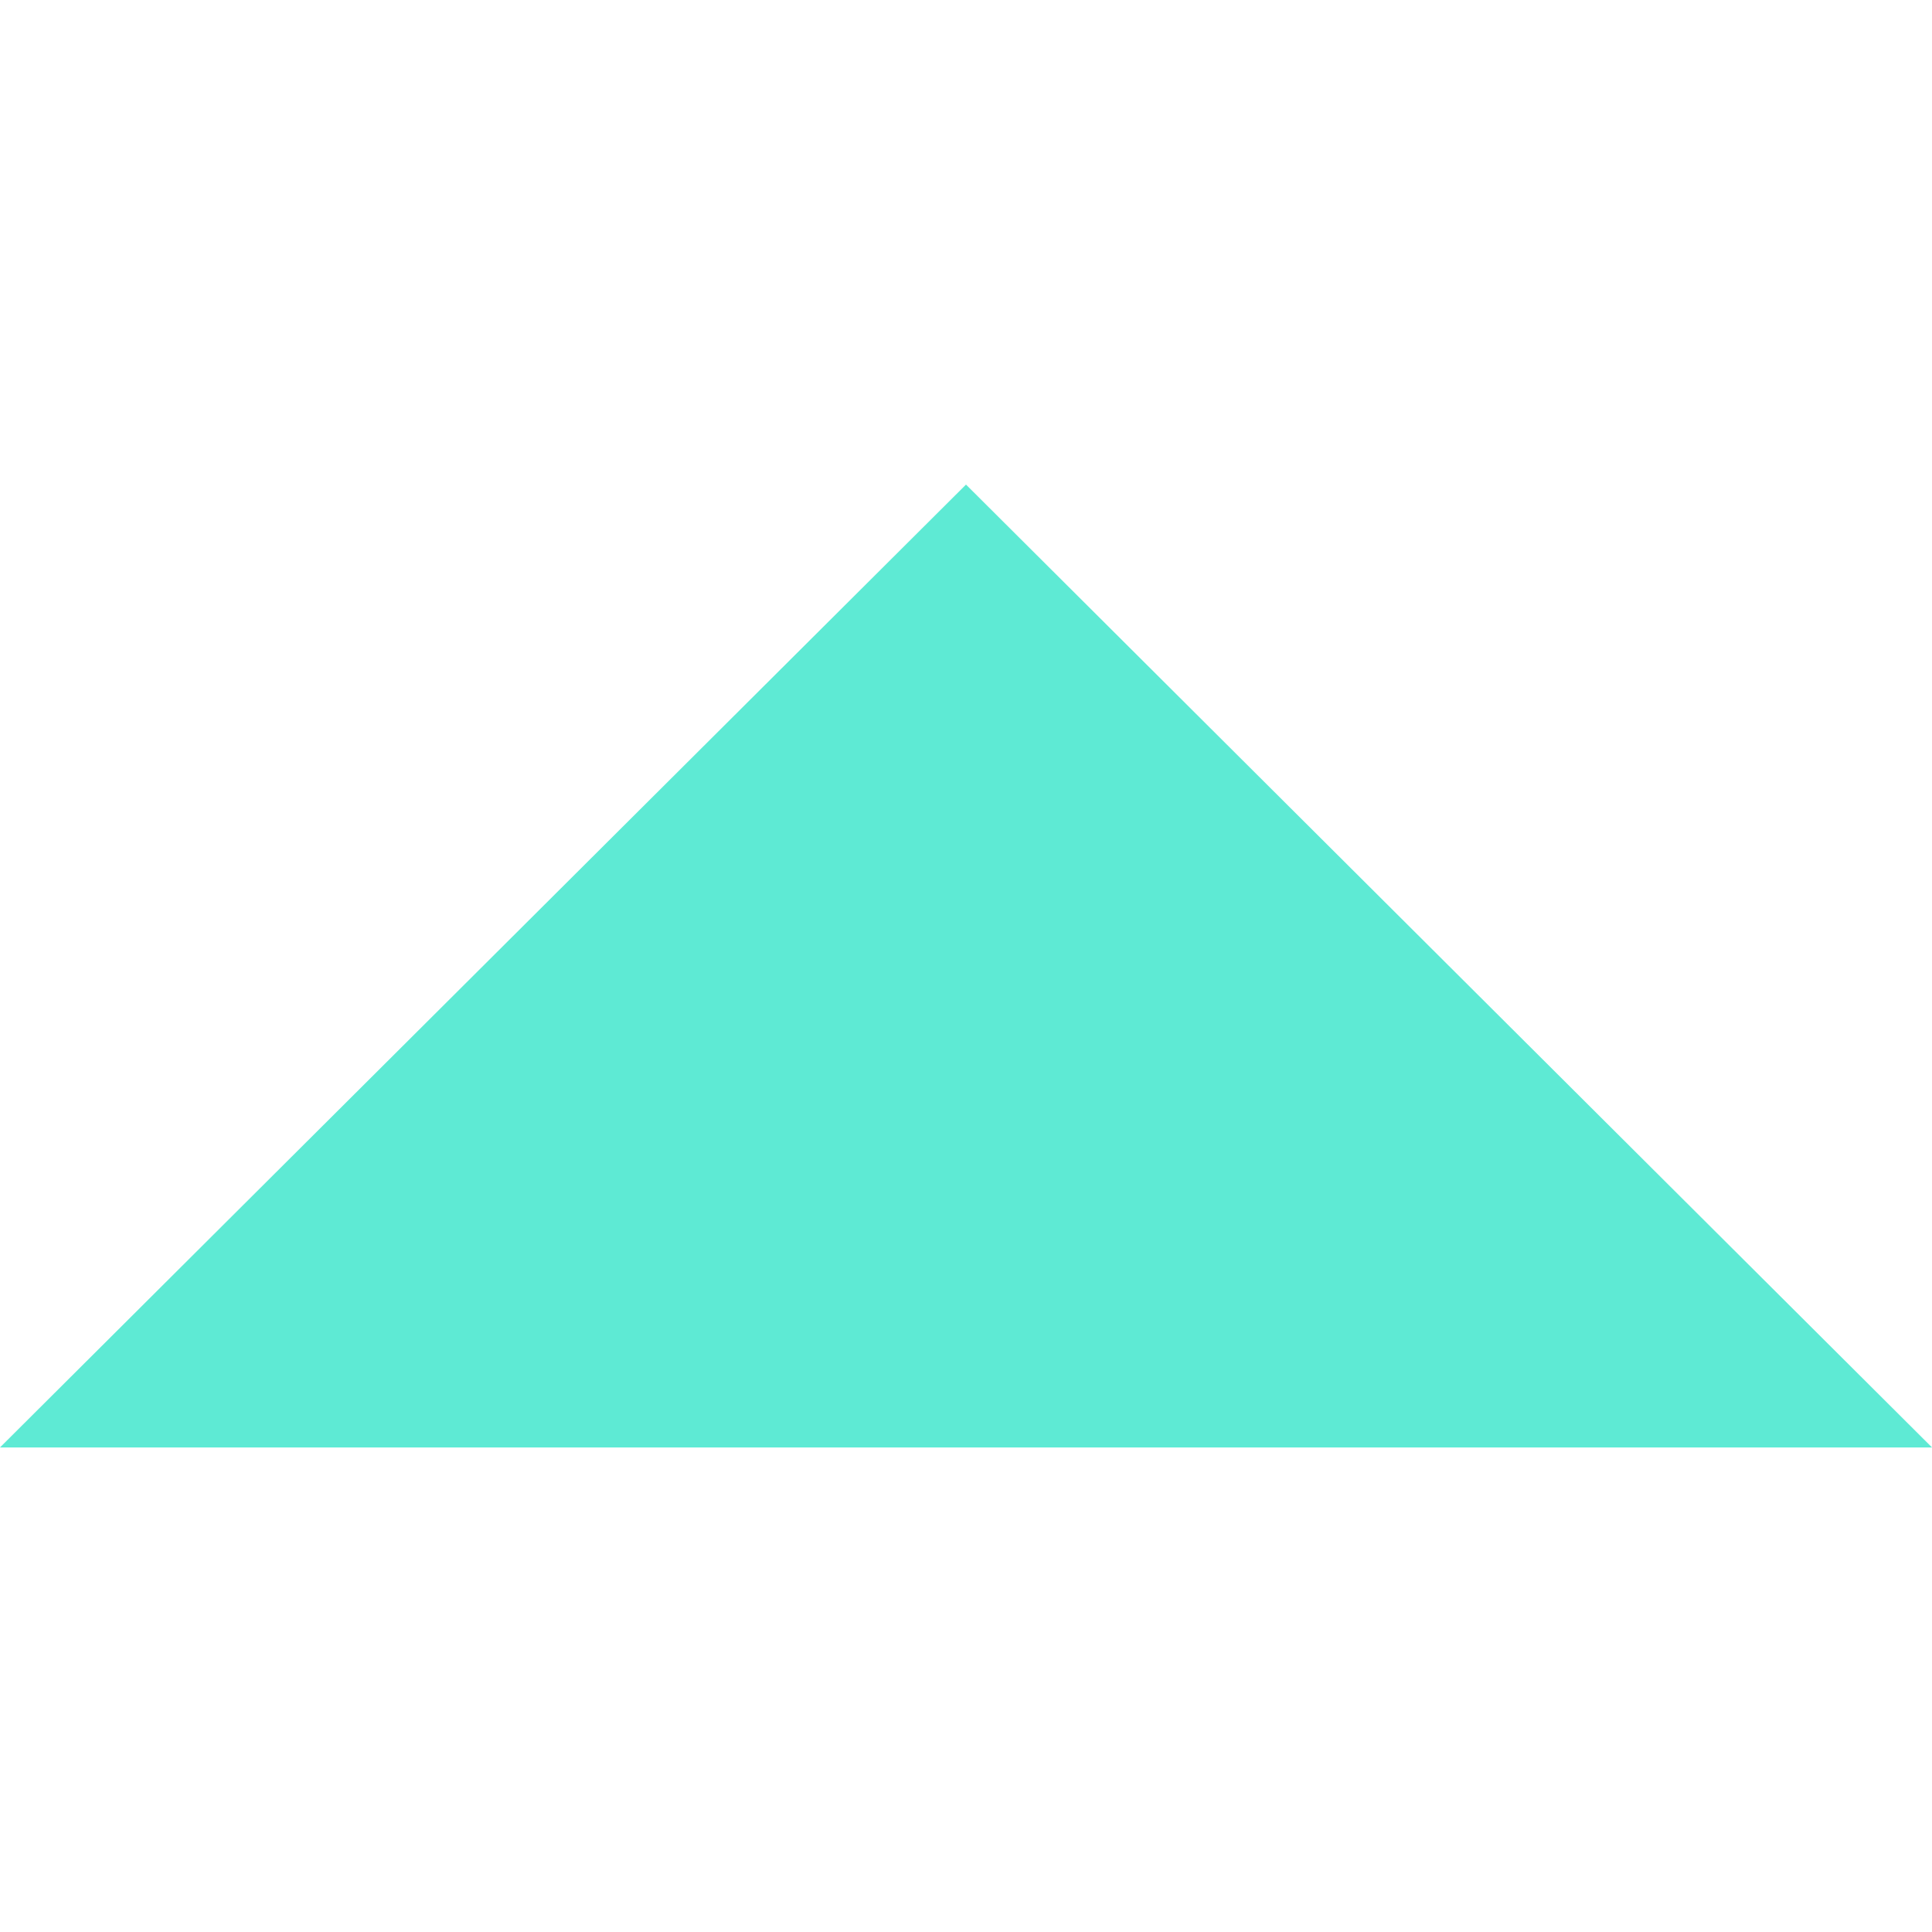
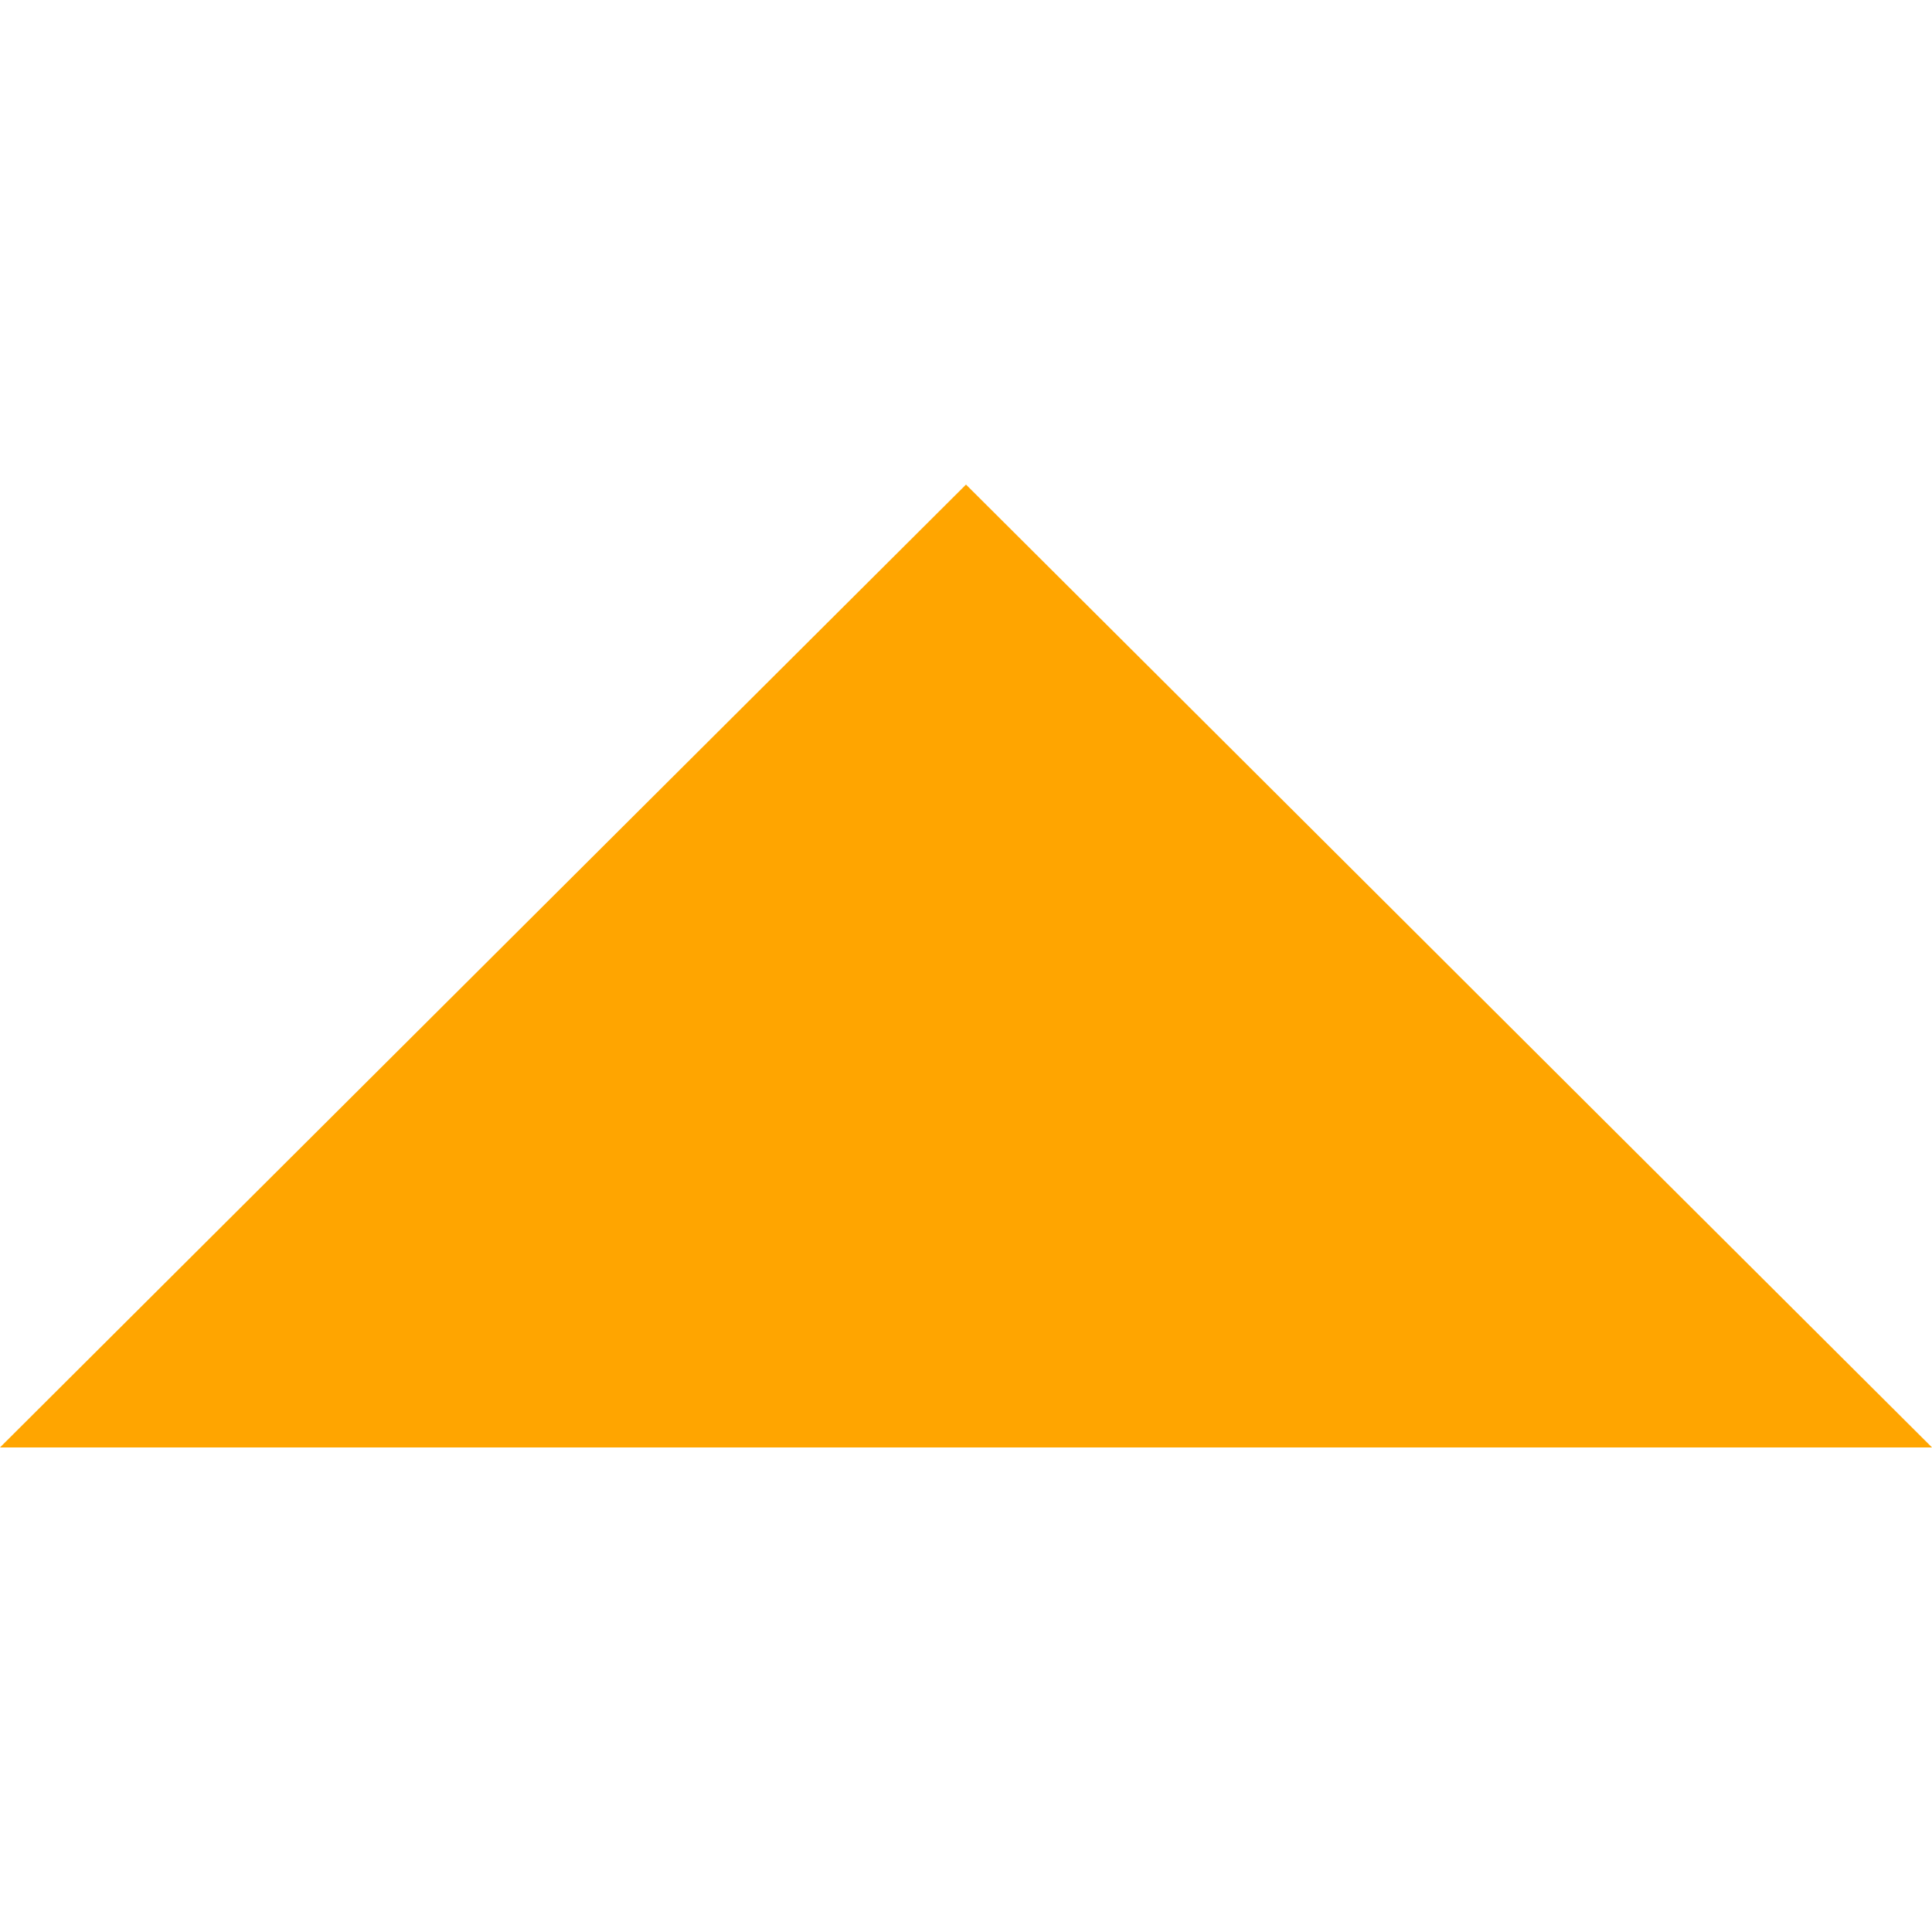
- <svg xmlns="http://www.w3.org/2000/svg" version="1.1" id="Layer_1" x="0px" y="0px" viewBox="0 0 386.257 386.257" style="enable-background:new 0 0 386.257 386.257;" xml:space="preserve" fill="#5eead4">
+ <svg xmlns="http://www.w3.org/2000/svg" version="1.1" id="Layer_1" x="0px" y="0px" viewBox="0 0 386.257 386.257" style="enable-background:new 0 0 386.257 386.257;" xml:space="preserve" fill="#ffa500">
  <polygon points="193.129,96.879 0,289.379 386.257,289.379 " id="id_101" />
  <g>
</g>
  <g>
</g>
  <g>
</g>
  <g>
</g>
  <g>
</g>
  <g>
</g>
  <g>
</g>
  <g>
</g>
  <g>
</g>
  <g>
</g>
  <g>
</g>
  <g>
</g>
  <g>
</g>
  <g>
</g>
  <g>
</g>
</svg>
